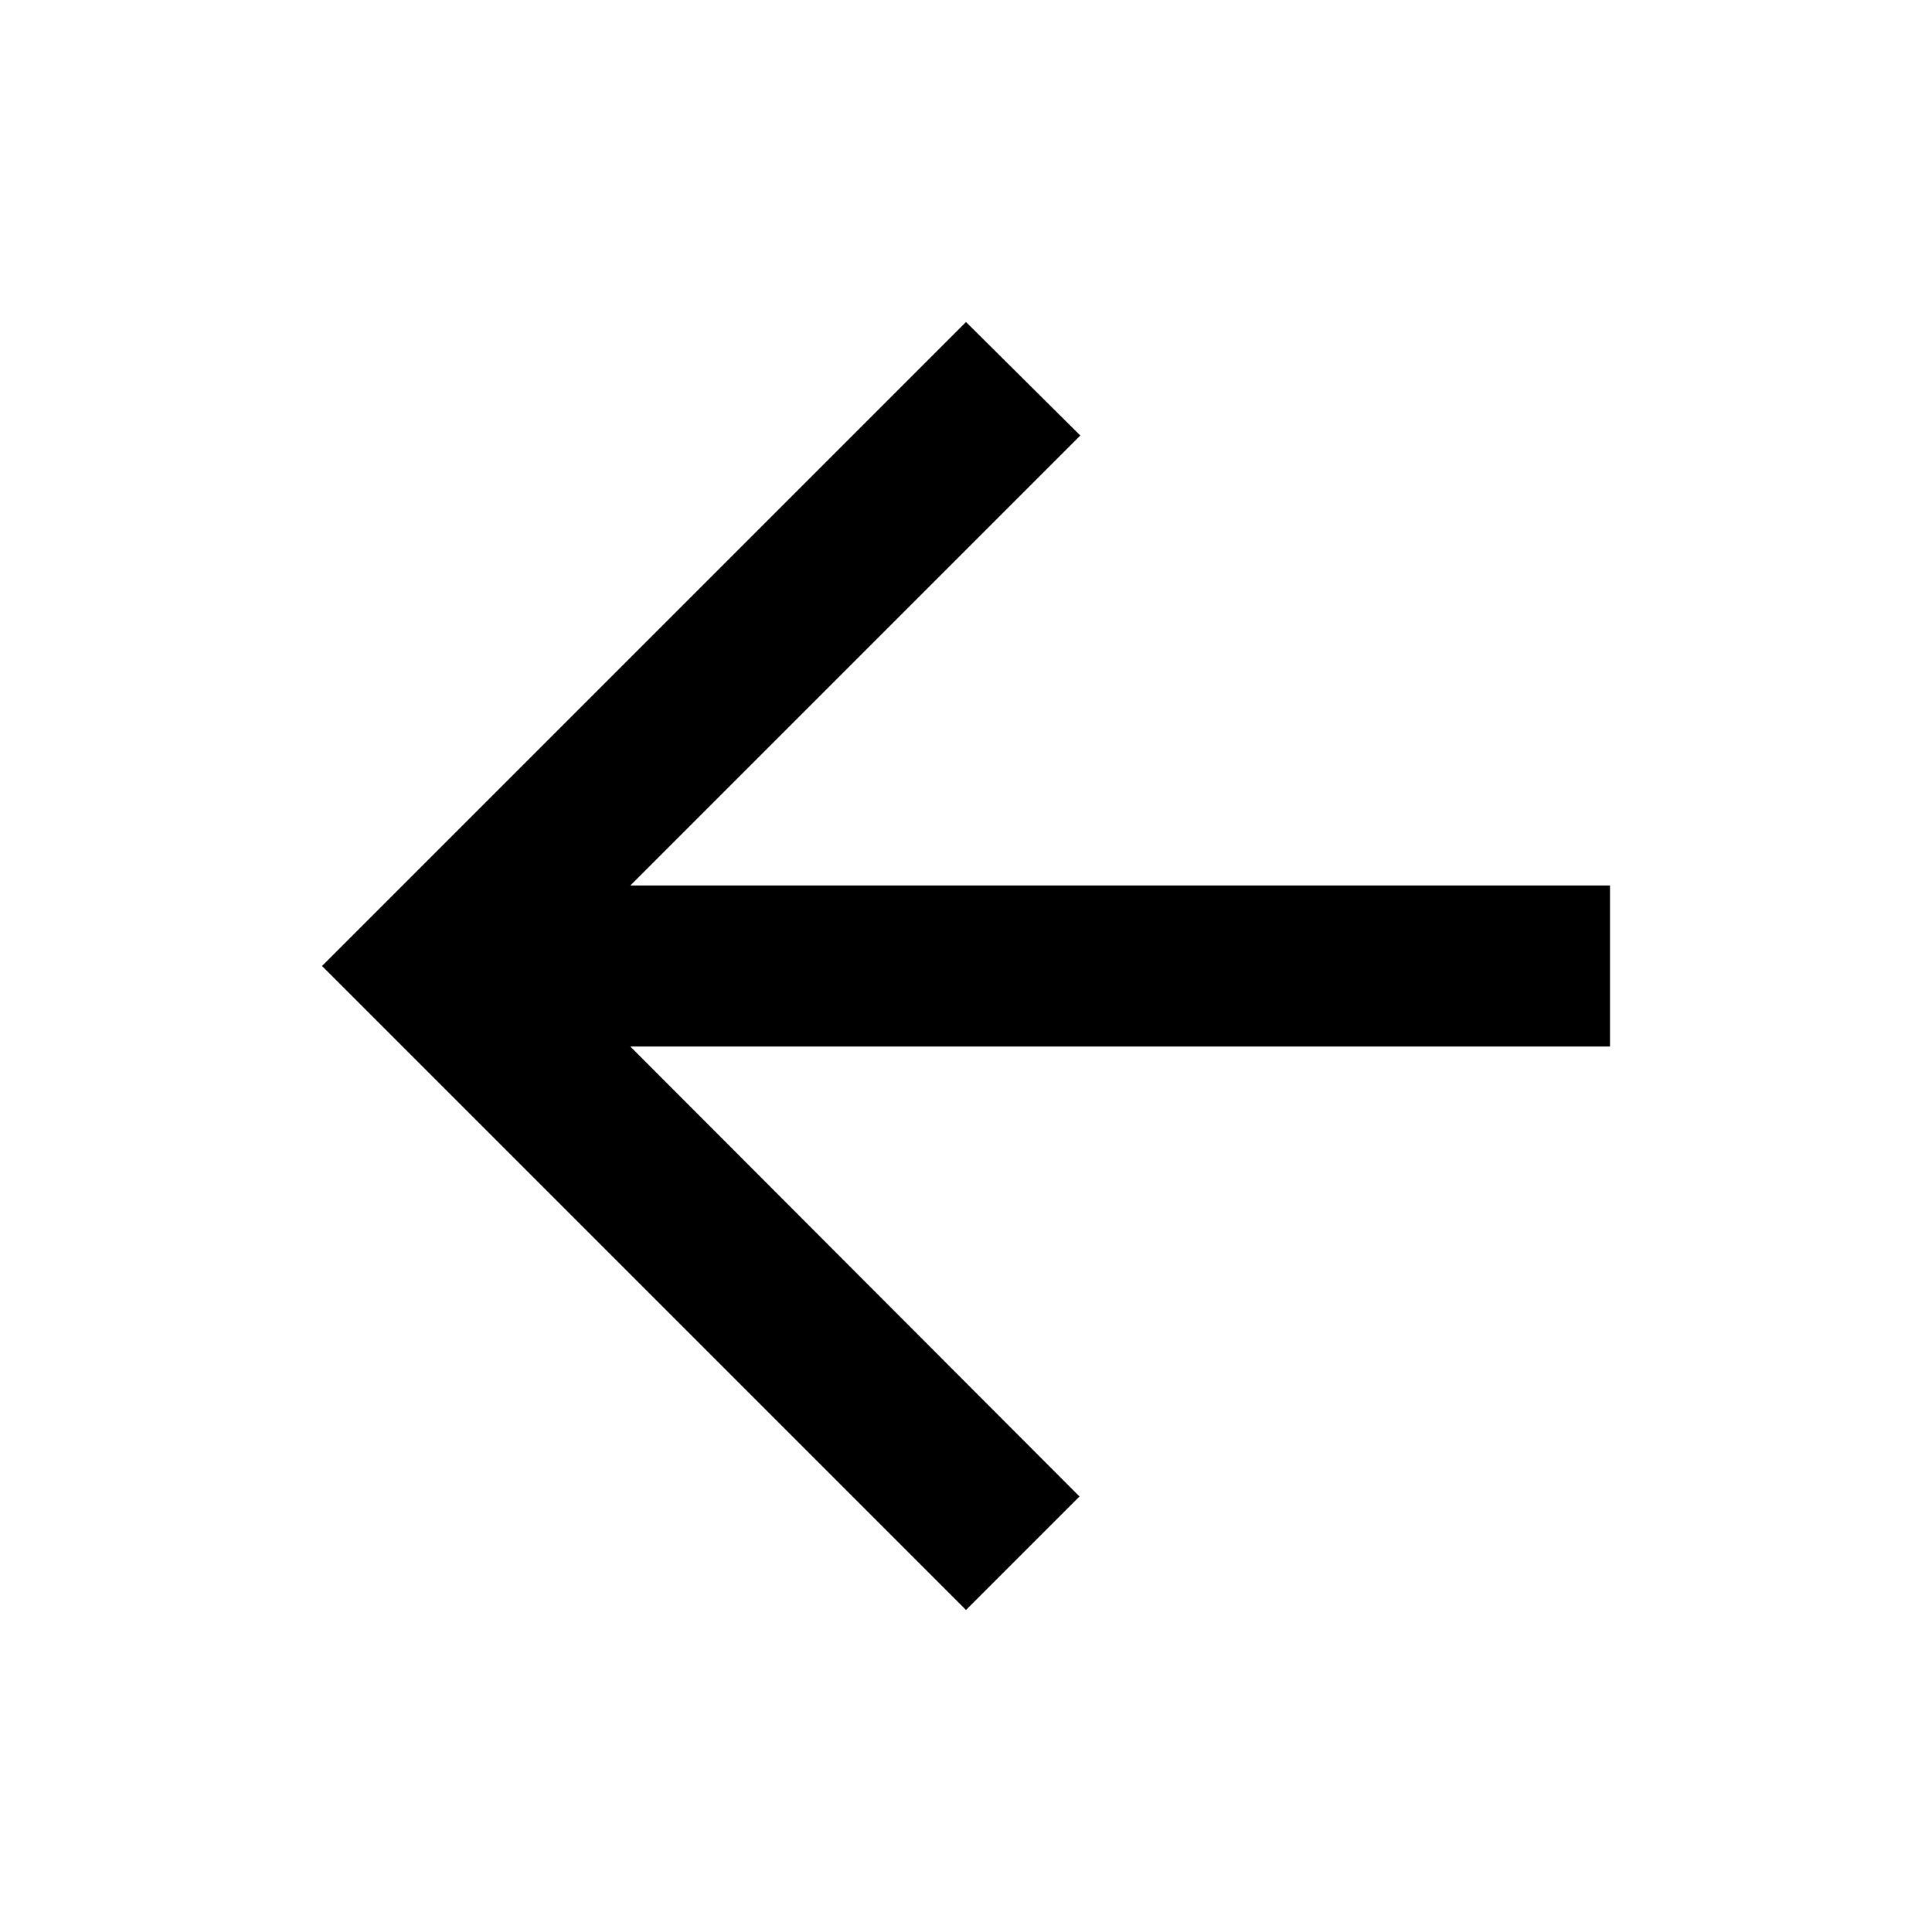
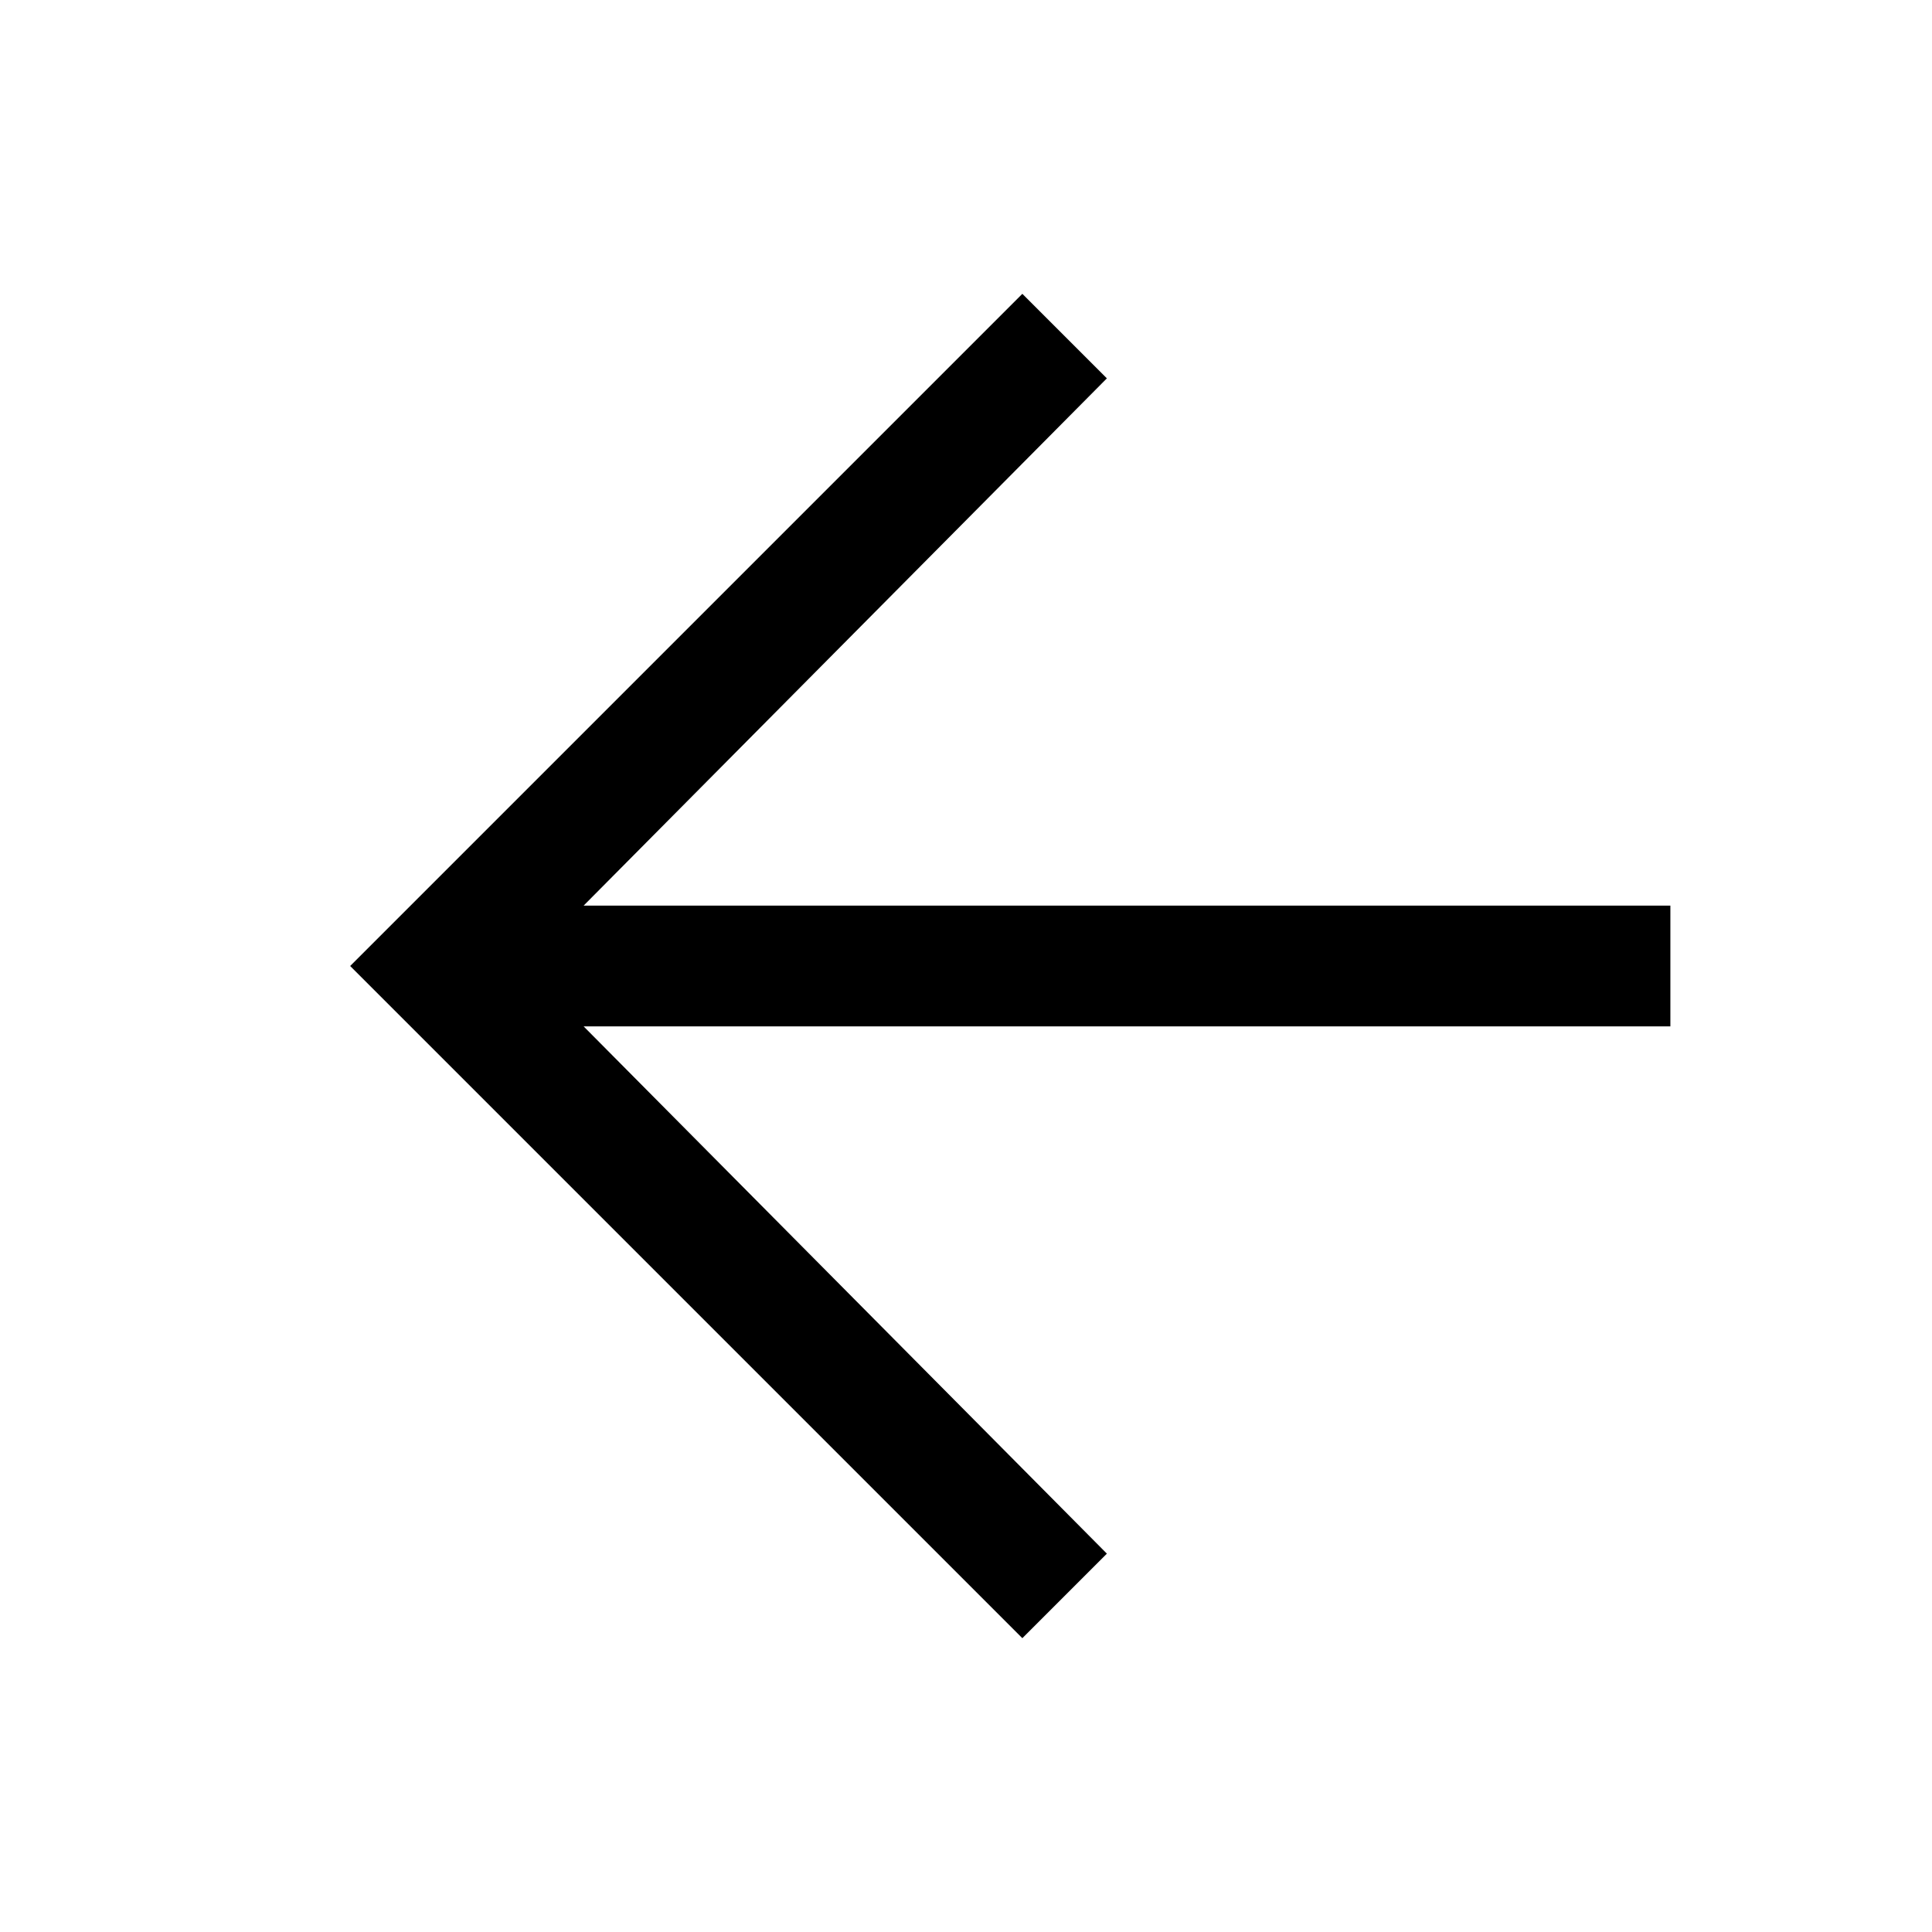
- <svg xmlns="http://www.w3.org/2000/svg" viewBox="0 0 24 24" fill="black" width="48px" height="48px">
-   <path d="M0 0h24v24H0z" fill="none" />
-   <path d="M20 11H7.83l5.59-5.59L12 4l-8 8 8 8 1.41-1.41L7.83 13H20v-2z" />
+ <svg xmlns="http://www.w3.org/2000/svg" version="1.1" id="Layer_1" x="0px" y="0px" viewBox="0 0 48 48" style="enable-background:new 0 0 48 48;" xml:space="preserve">
+   <style type="text/css">
+ 	.st0{fill:none;}
+ </style>
+   <path class="st0" d="M0,0h48v48H0V0z" />
+   <polygon points="8.7,24 25.4,7.3 27.5,9.4 14.5,22.5 41.5,22.5 41.5,25.5 14.5,25.5 27.5,38.6 25.4,40.7 " />
</svg>
